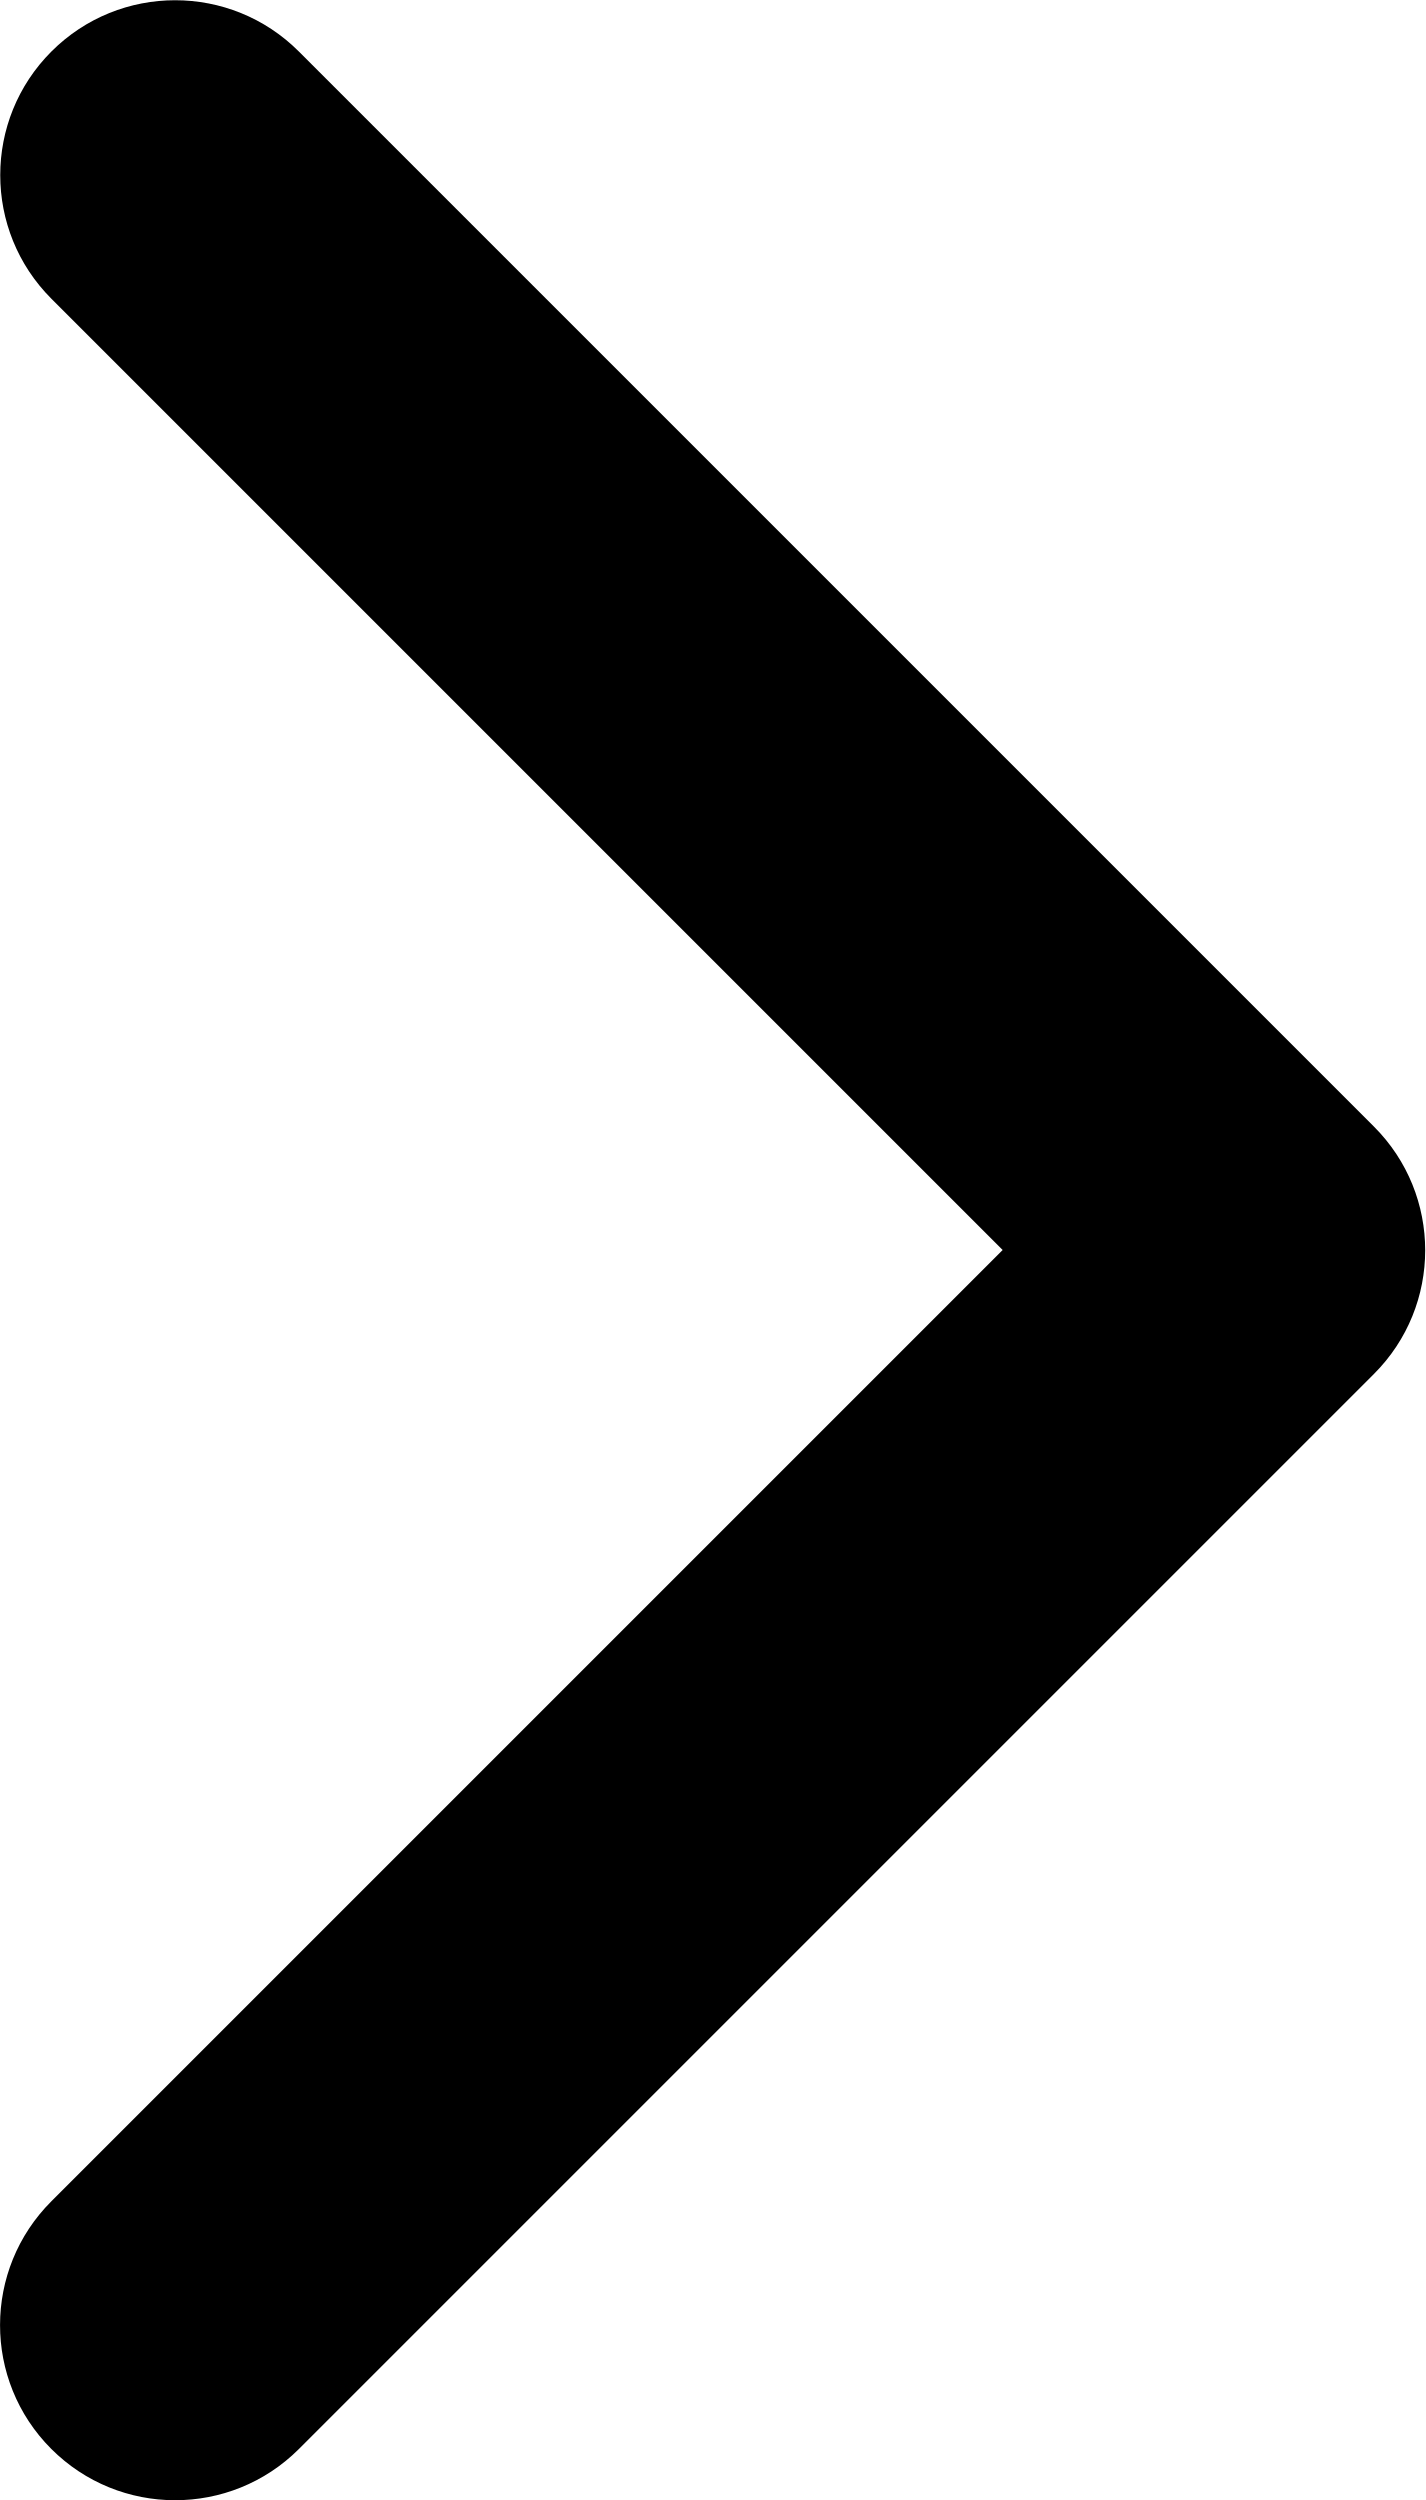
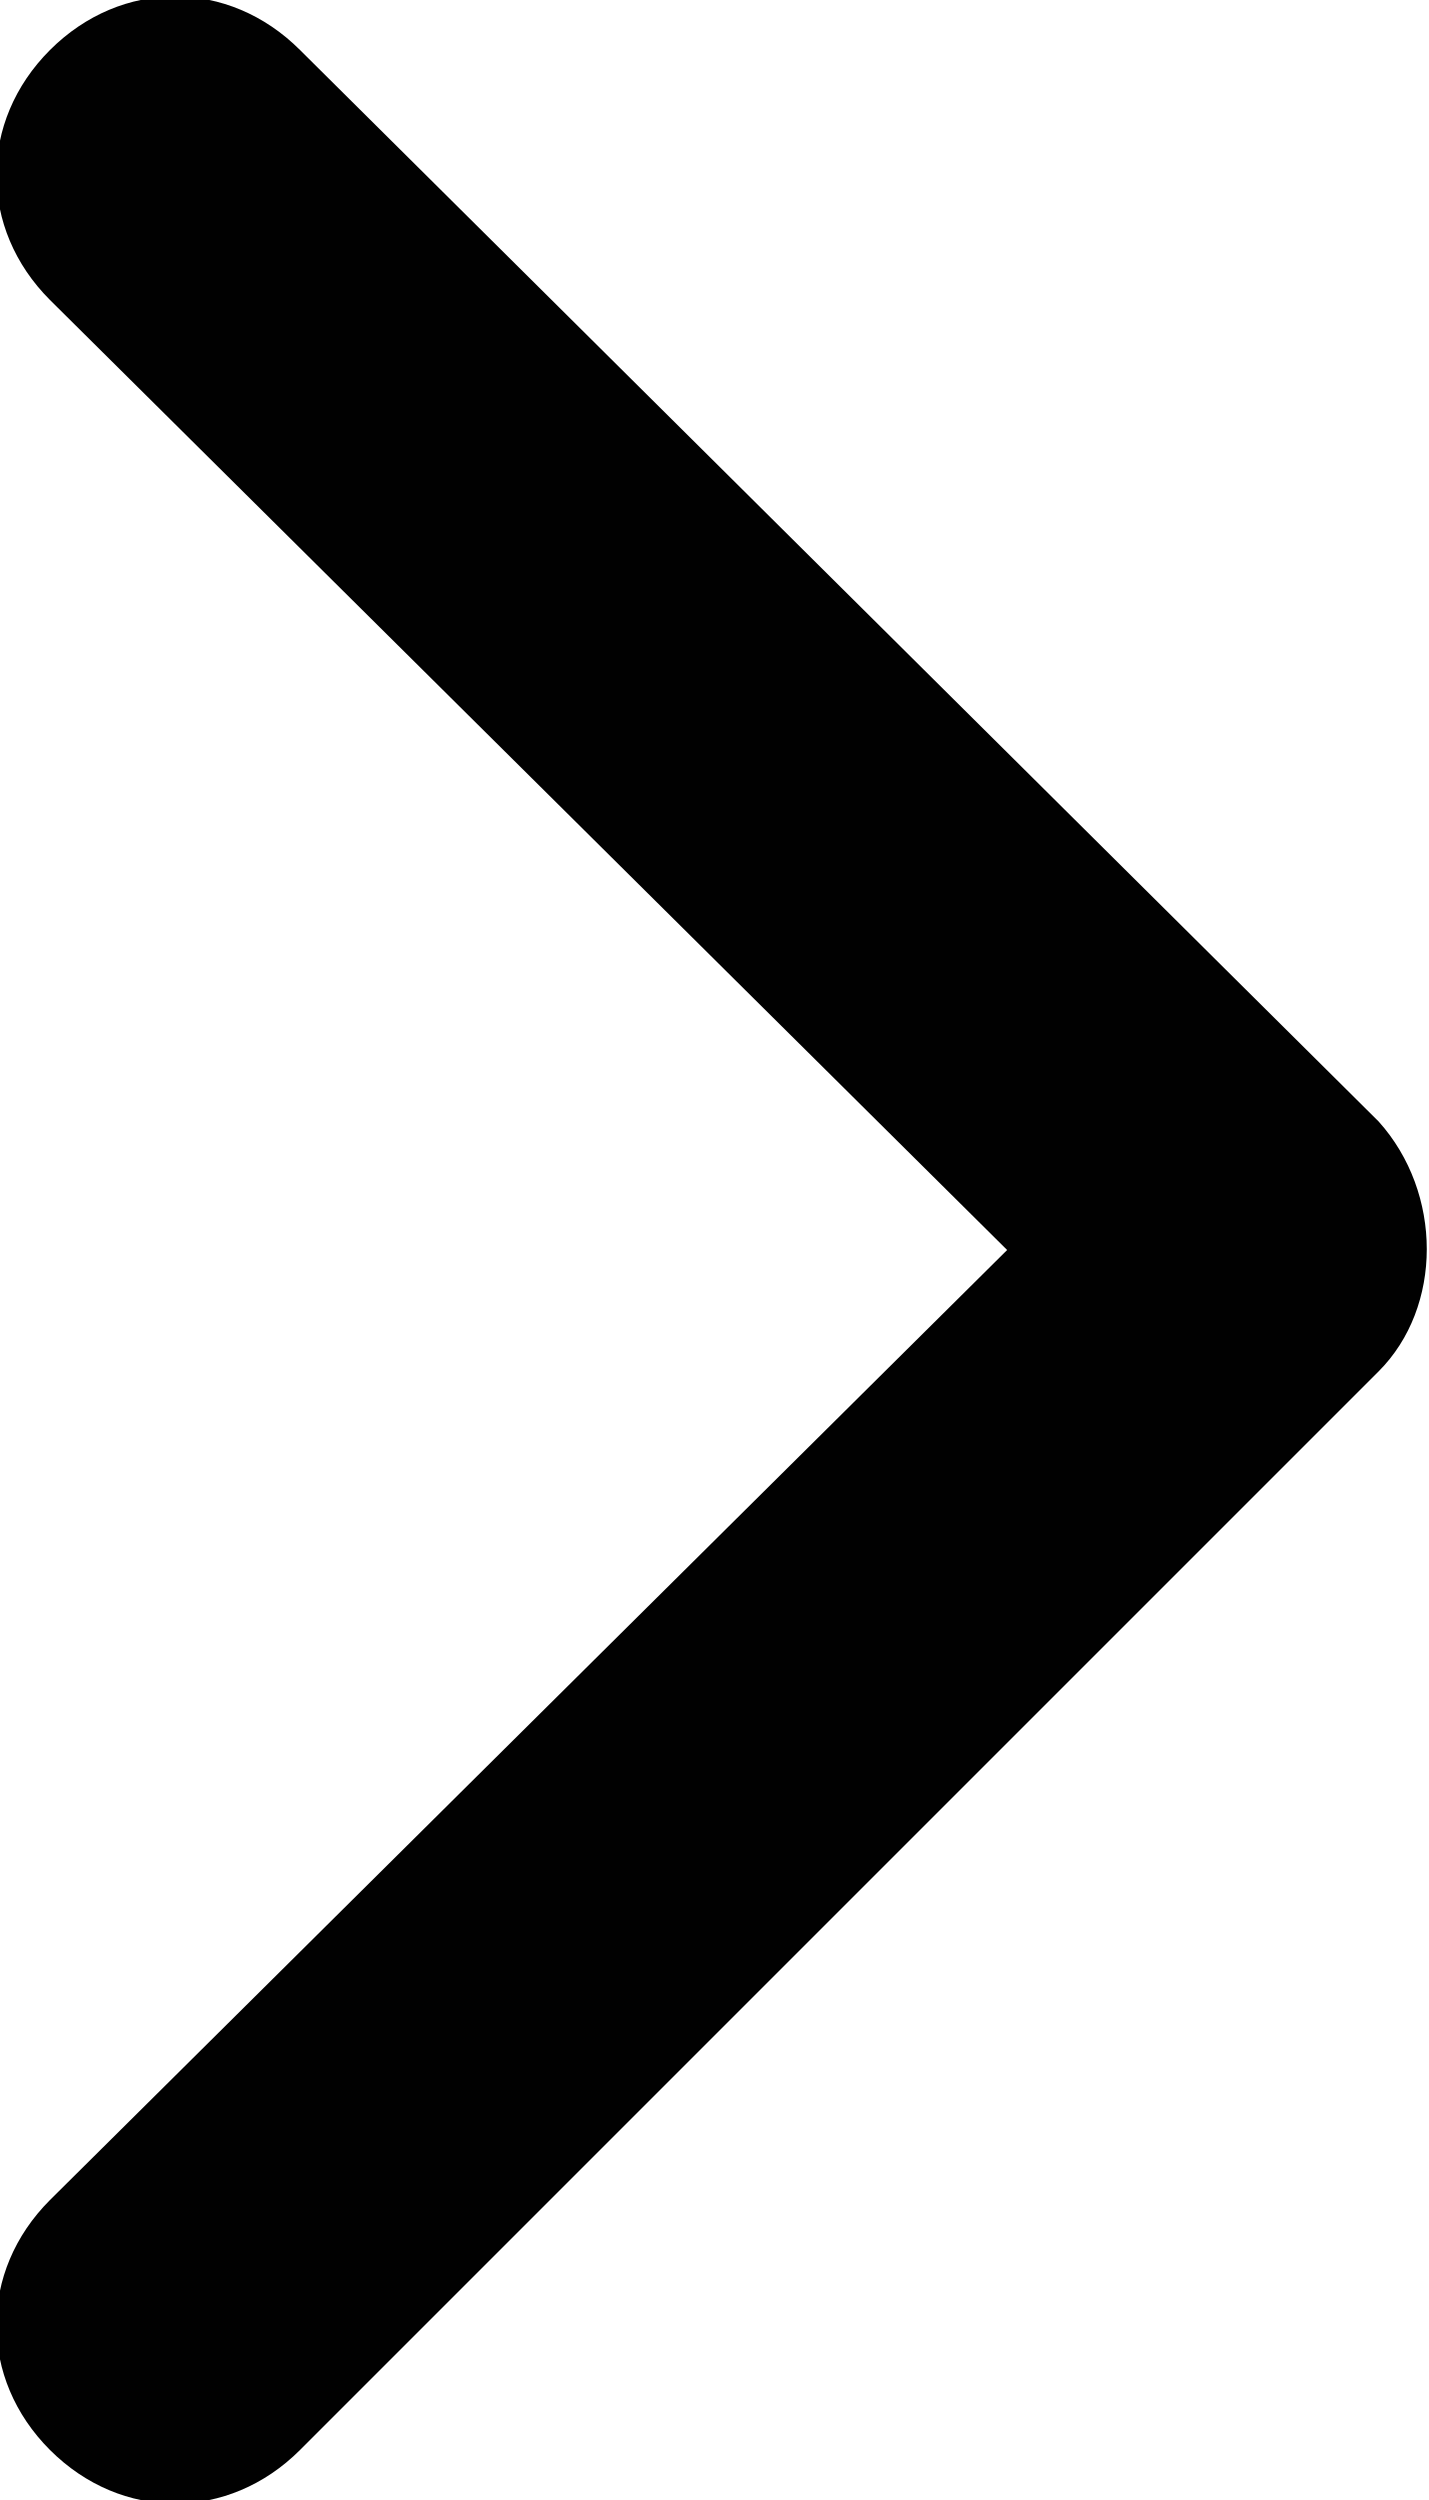
- <svg xmlns="http://www.w3.org/2000/svg" viewBox="0 0 257.6 451.8">
-   <path d="M248.3,248.3,54,442.6A31.6,31.6,0,1,1,9.3,397.8L181.2,225.9,9.3,54A31.6,31.6,0,1,1,54,9.3L248.3,203.6a31.6,31.6,0,0,1,0,44.7Z" />
+ <svg xmlns="http://www.w3.org/2000/svg" viewBox="0 0 20 35">
+   <path fill="#010101" d="M19.3 19.2L4.2 34.3c-1 1-2.5 1-3.5 0s-1-2.5 0-3.5l13.4-13.3L.7 4.2c-1-1-1-2.5 0-3.5s2.5-1 3.5 0l15.1 15c.9 1 .9 2.6 0 3.5z" />
</svg>
